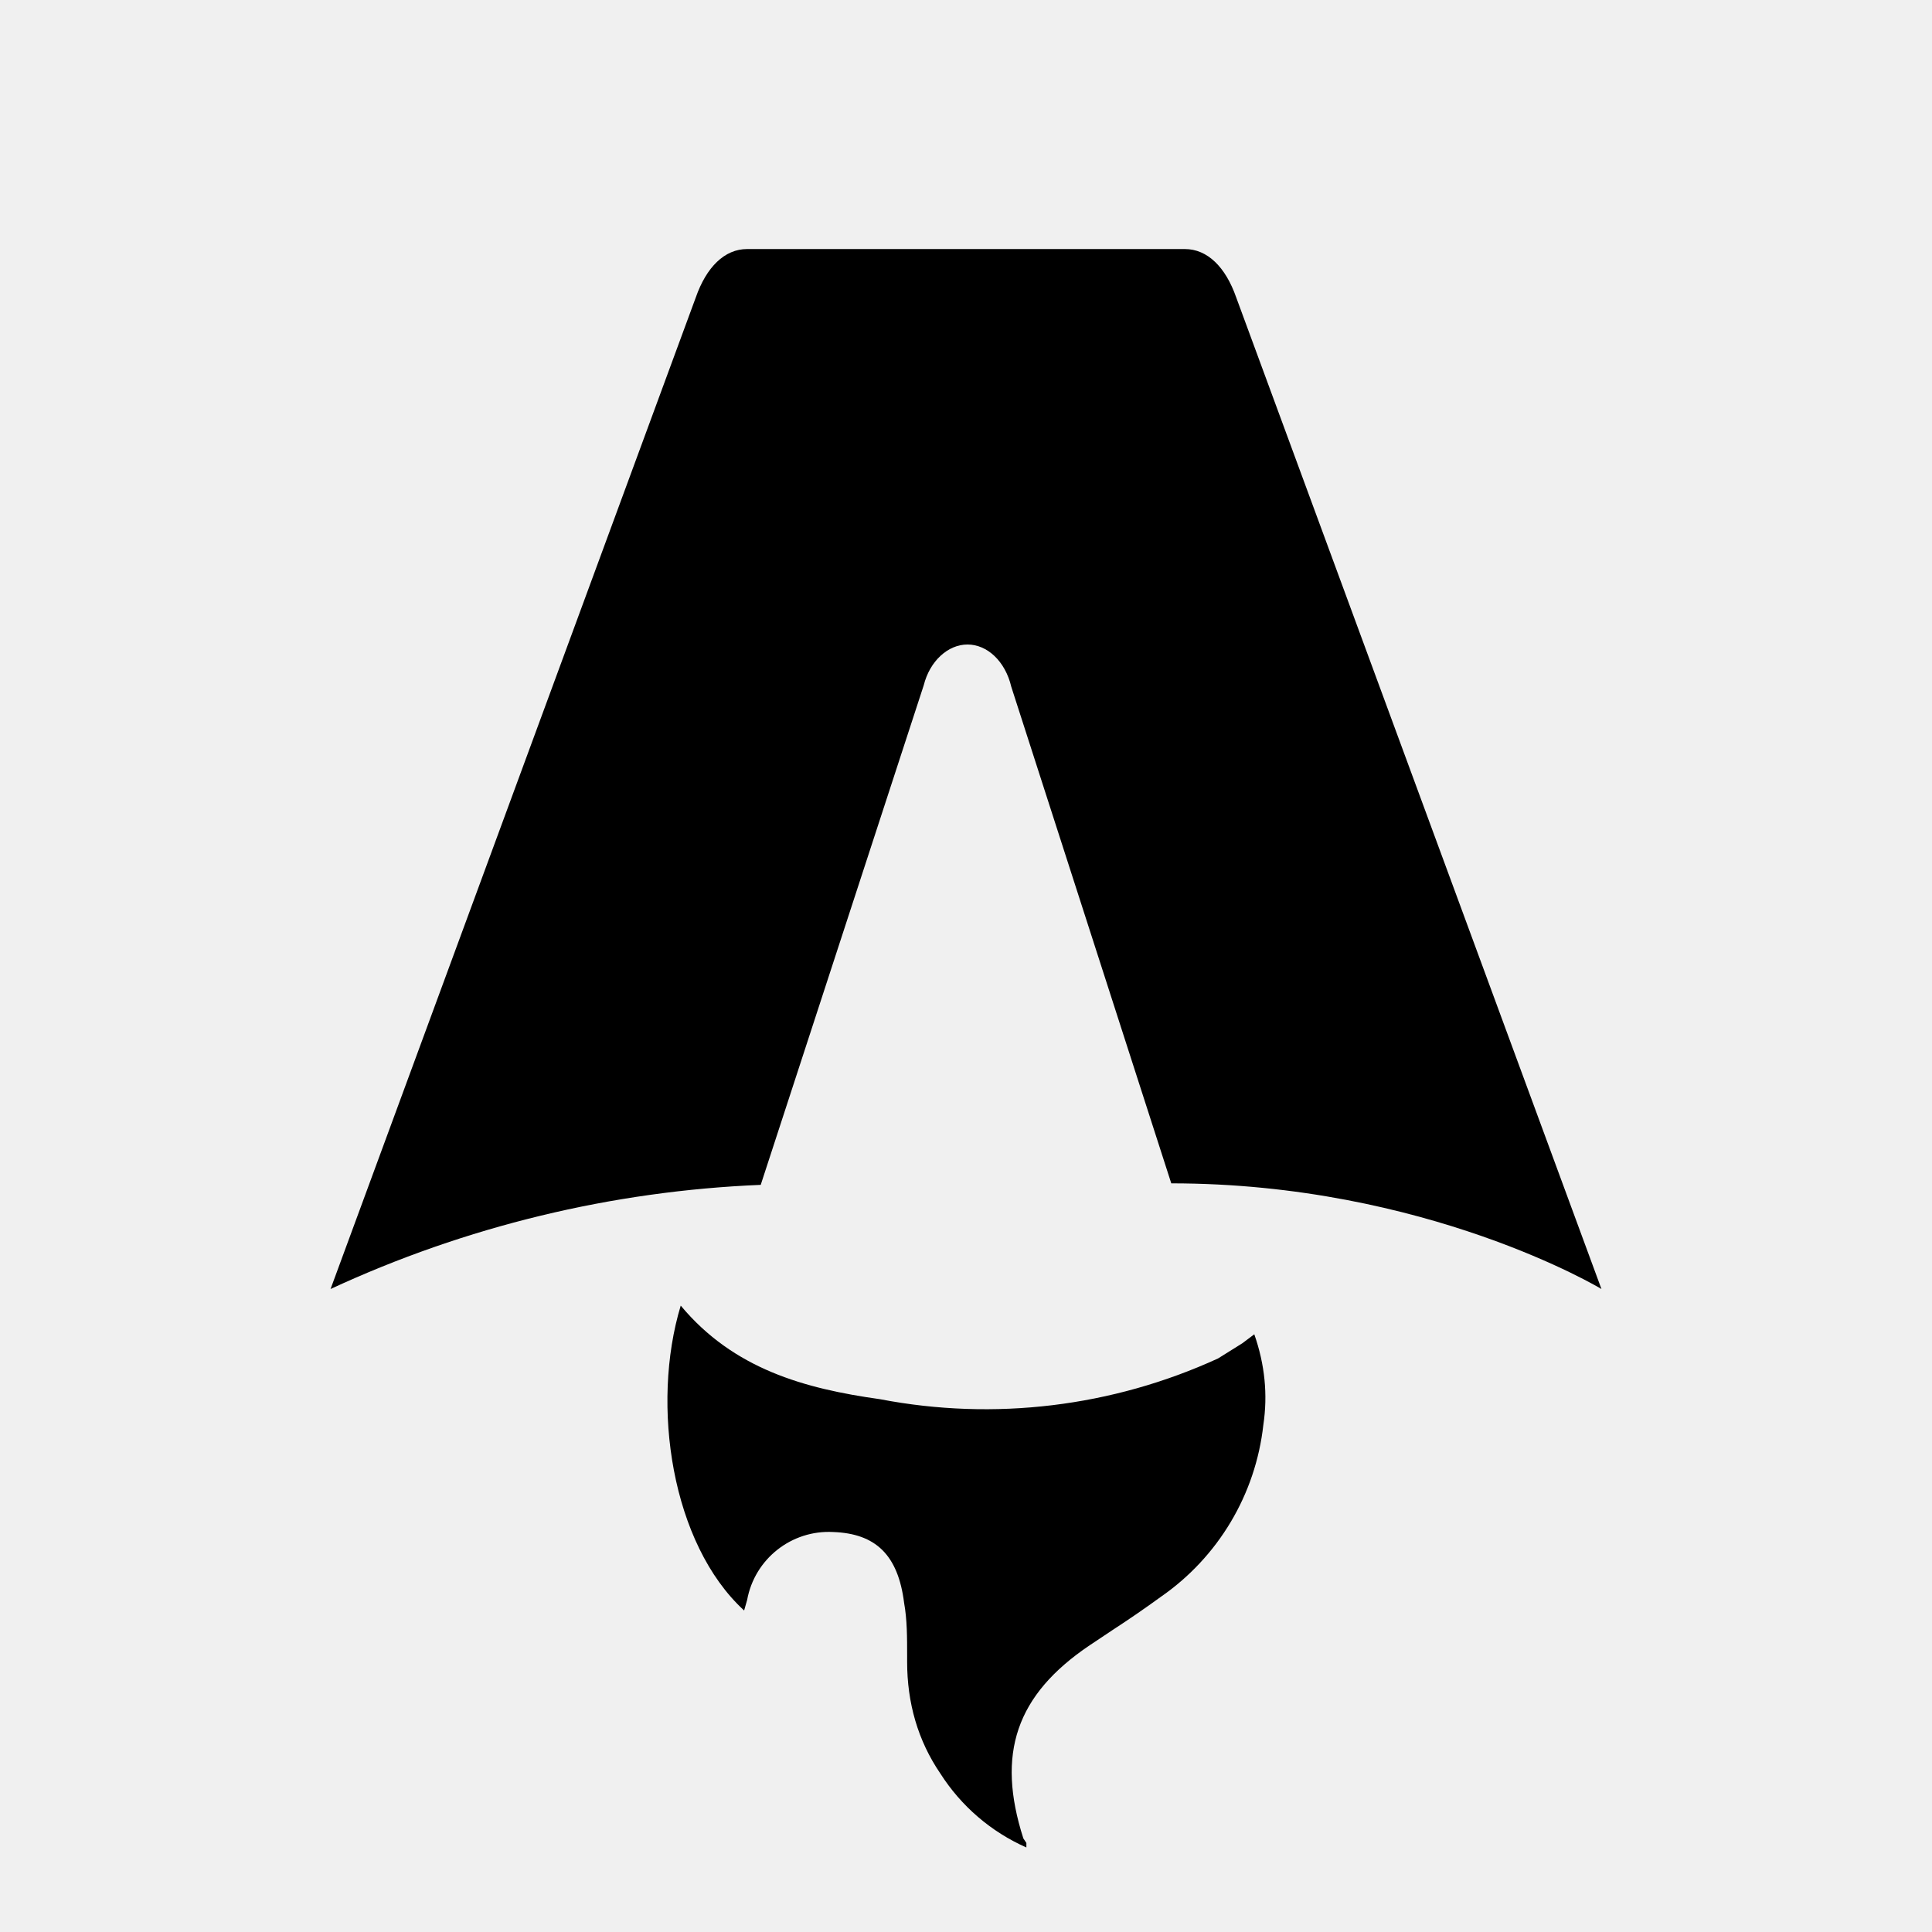
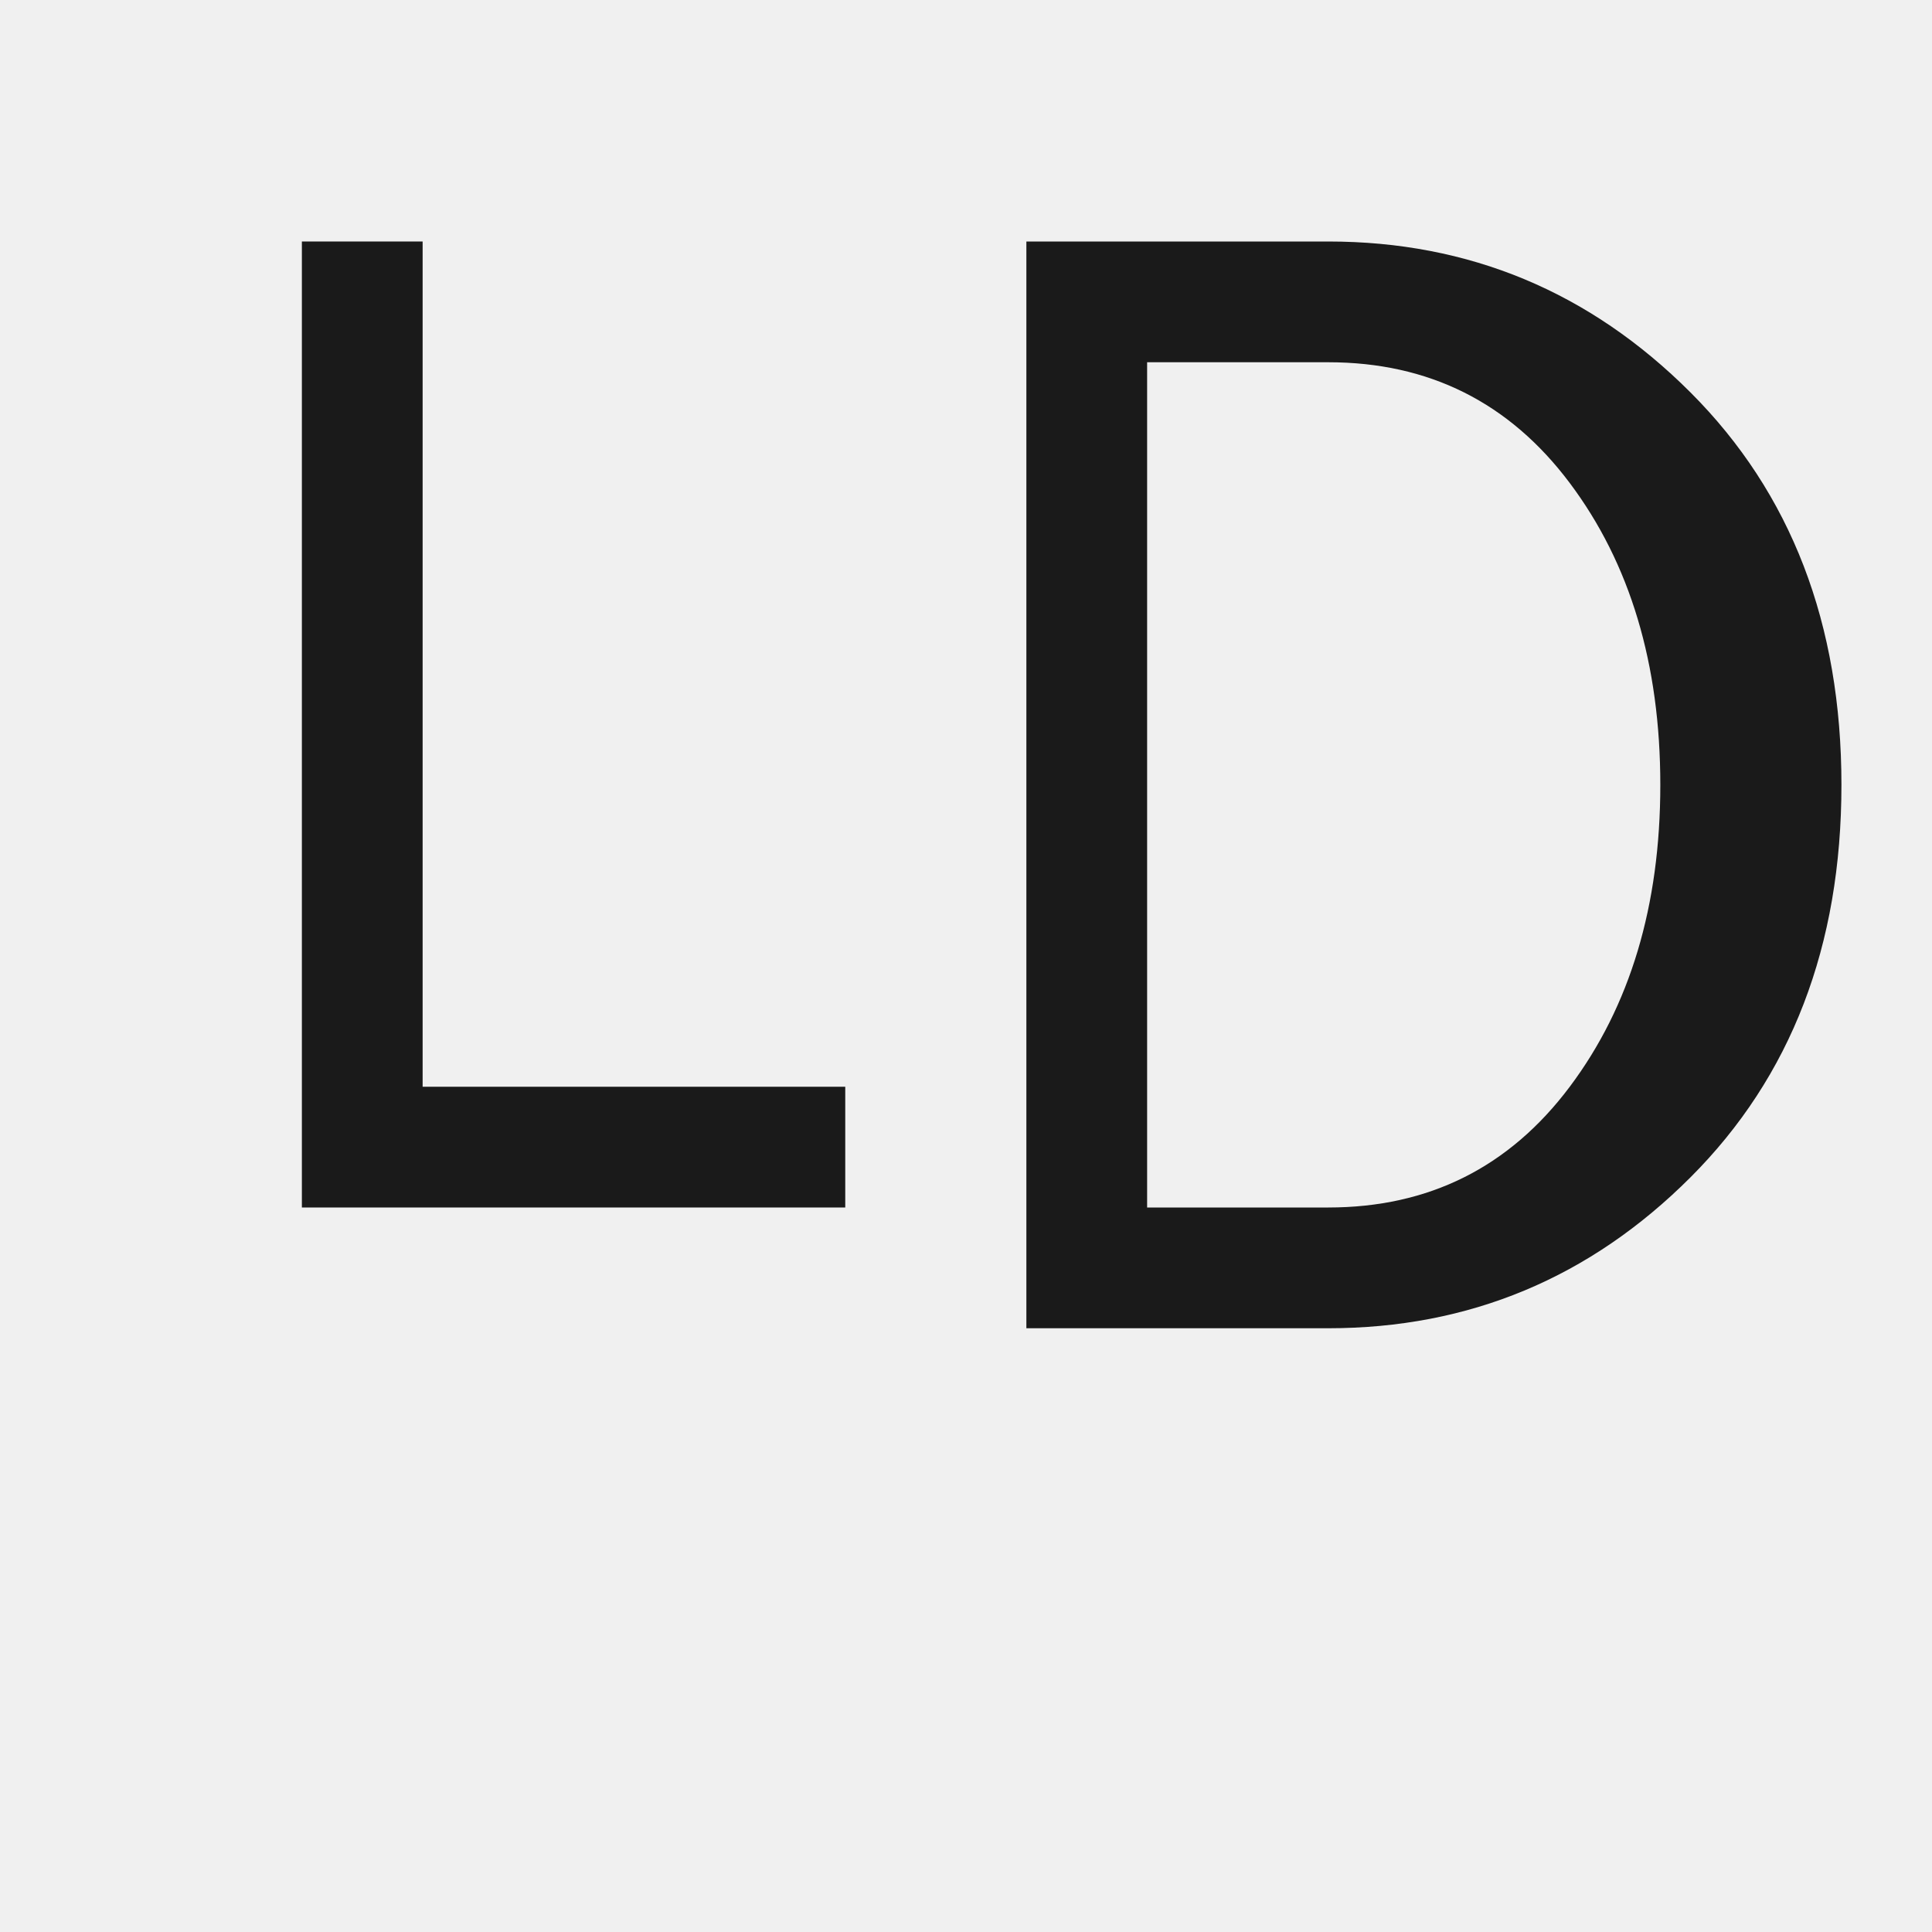
- <svg xmlns="http://www.w3.org/2000/svg" fill="none" viewBox="0 0 128 128">
-   <path d="M50.4 78.5a75.1 75.1 0 0 0-28.5 6.9l24.2-65.7c.7-2 1.9-3.2 3.4-3.2h29c1.5 0 2.7 1.2 3.4 3.2l24.2 65.7s-11.6-7-28.5-7L67 45.5c-.4-1.7-1.6-2.8-2.9-2.8-1.3 0-2.5 1.1-2.9 2.7L50.4 78.5Zm-1.1 28.2Zm-4.2-20.2c-2 6.6-.6 15.8 4.2 20.2a17.5 17.5 0 0 1 .2-.7 5.5 5.5 0 0 1 5.7-4.5c2.8.1 4.3 1.5 4.7 4.7.2 1.1.2 2.3.2 3.5v.4c0 2.7.7 5.2 2.2 7.4a13 13 0 0 0 5.7 4.9v-.3l-.2-.3c-1.8-5.6-.5-9.5 4.4-12.8l1.5-1a73 73 0 0 0 3.2-2.2 16 16 0 0 0 6.8-11.4c.3-2 .1-4-.6-6l-.8.6-1.6 1a37 37 0 0 1-22.4 2.7c-5-.7-9.7-2-13.2-6.2Z" />
-   <style>
-         path { fill: #000; }
-         @media (prefers-color-scheme: dark) {
-             path { fill: #FFF; }
-         }
+ <svg xmlns="http://www.w3.org/2000/svg" viewBox="0 0 128 128">
+   <defs>
+     <style>
+       .favicon { fill: #1a1a1a; }
+       @media (prefers-color-scheme: dark) {
+         .favicon { fill: #ffffff; }
+       }
    </style>
+   </defs>
+   <g class="favicon">
+     <path d="M 20 16 L 28 16 L 28 72 L 56 72 L 56 80 L 20 80 Z" />
+     <path d="M 68 16 L 88 16 C 97.333 16 105.333 19.333 112 26 C 118.667 32.667 122 41.333 122 52 C 122 62.667 118.667 71.333 112 78 C 105.333 84.667 97.333 88 88 88 L 68 88 Z M 76 24 L 76 80 L 88 80 C 94.667 80 100 77.333 104 72 C 108 66.667 110 60 110 52 C 110 44 108 37.333 104 32 C 100 26.667 94.667 24 88 24 Z" />
+   </g>
</svg>
